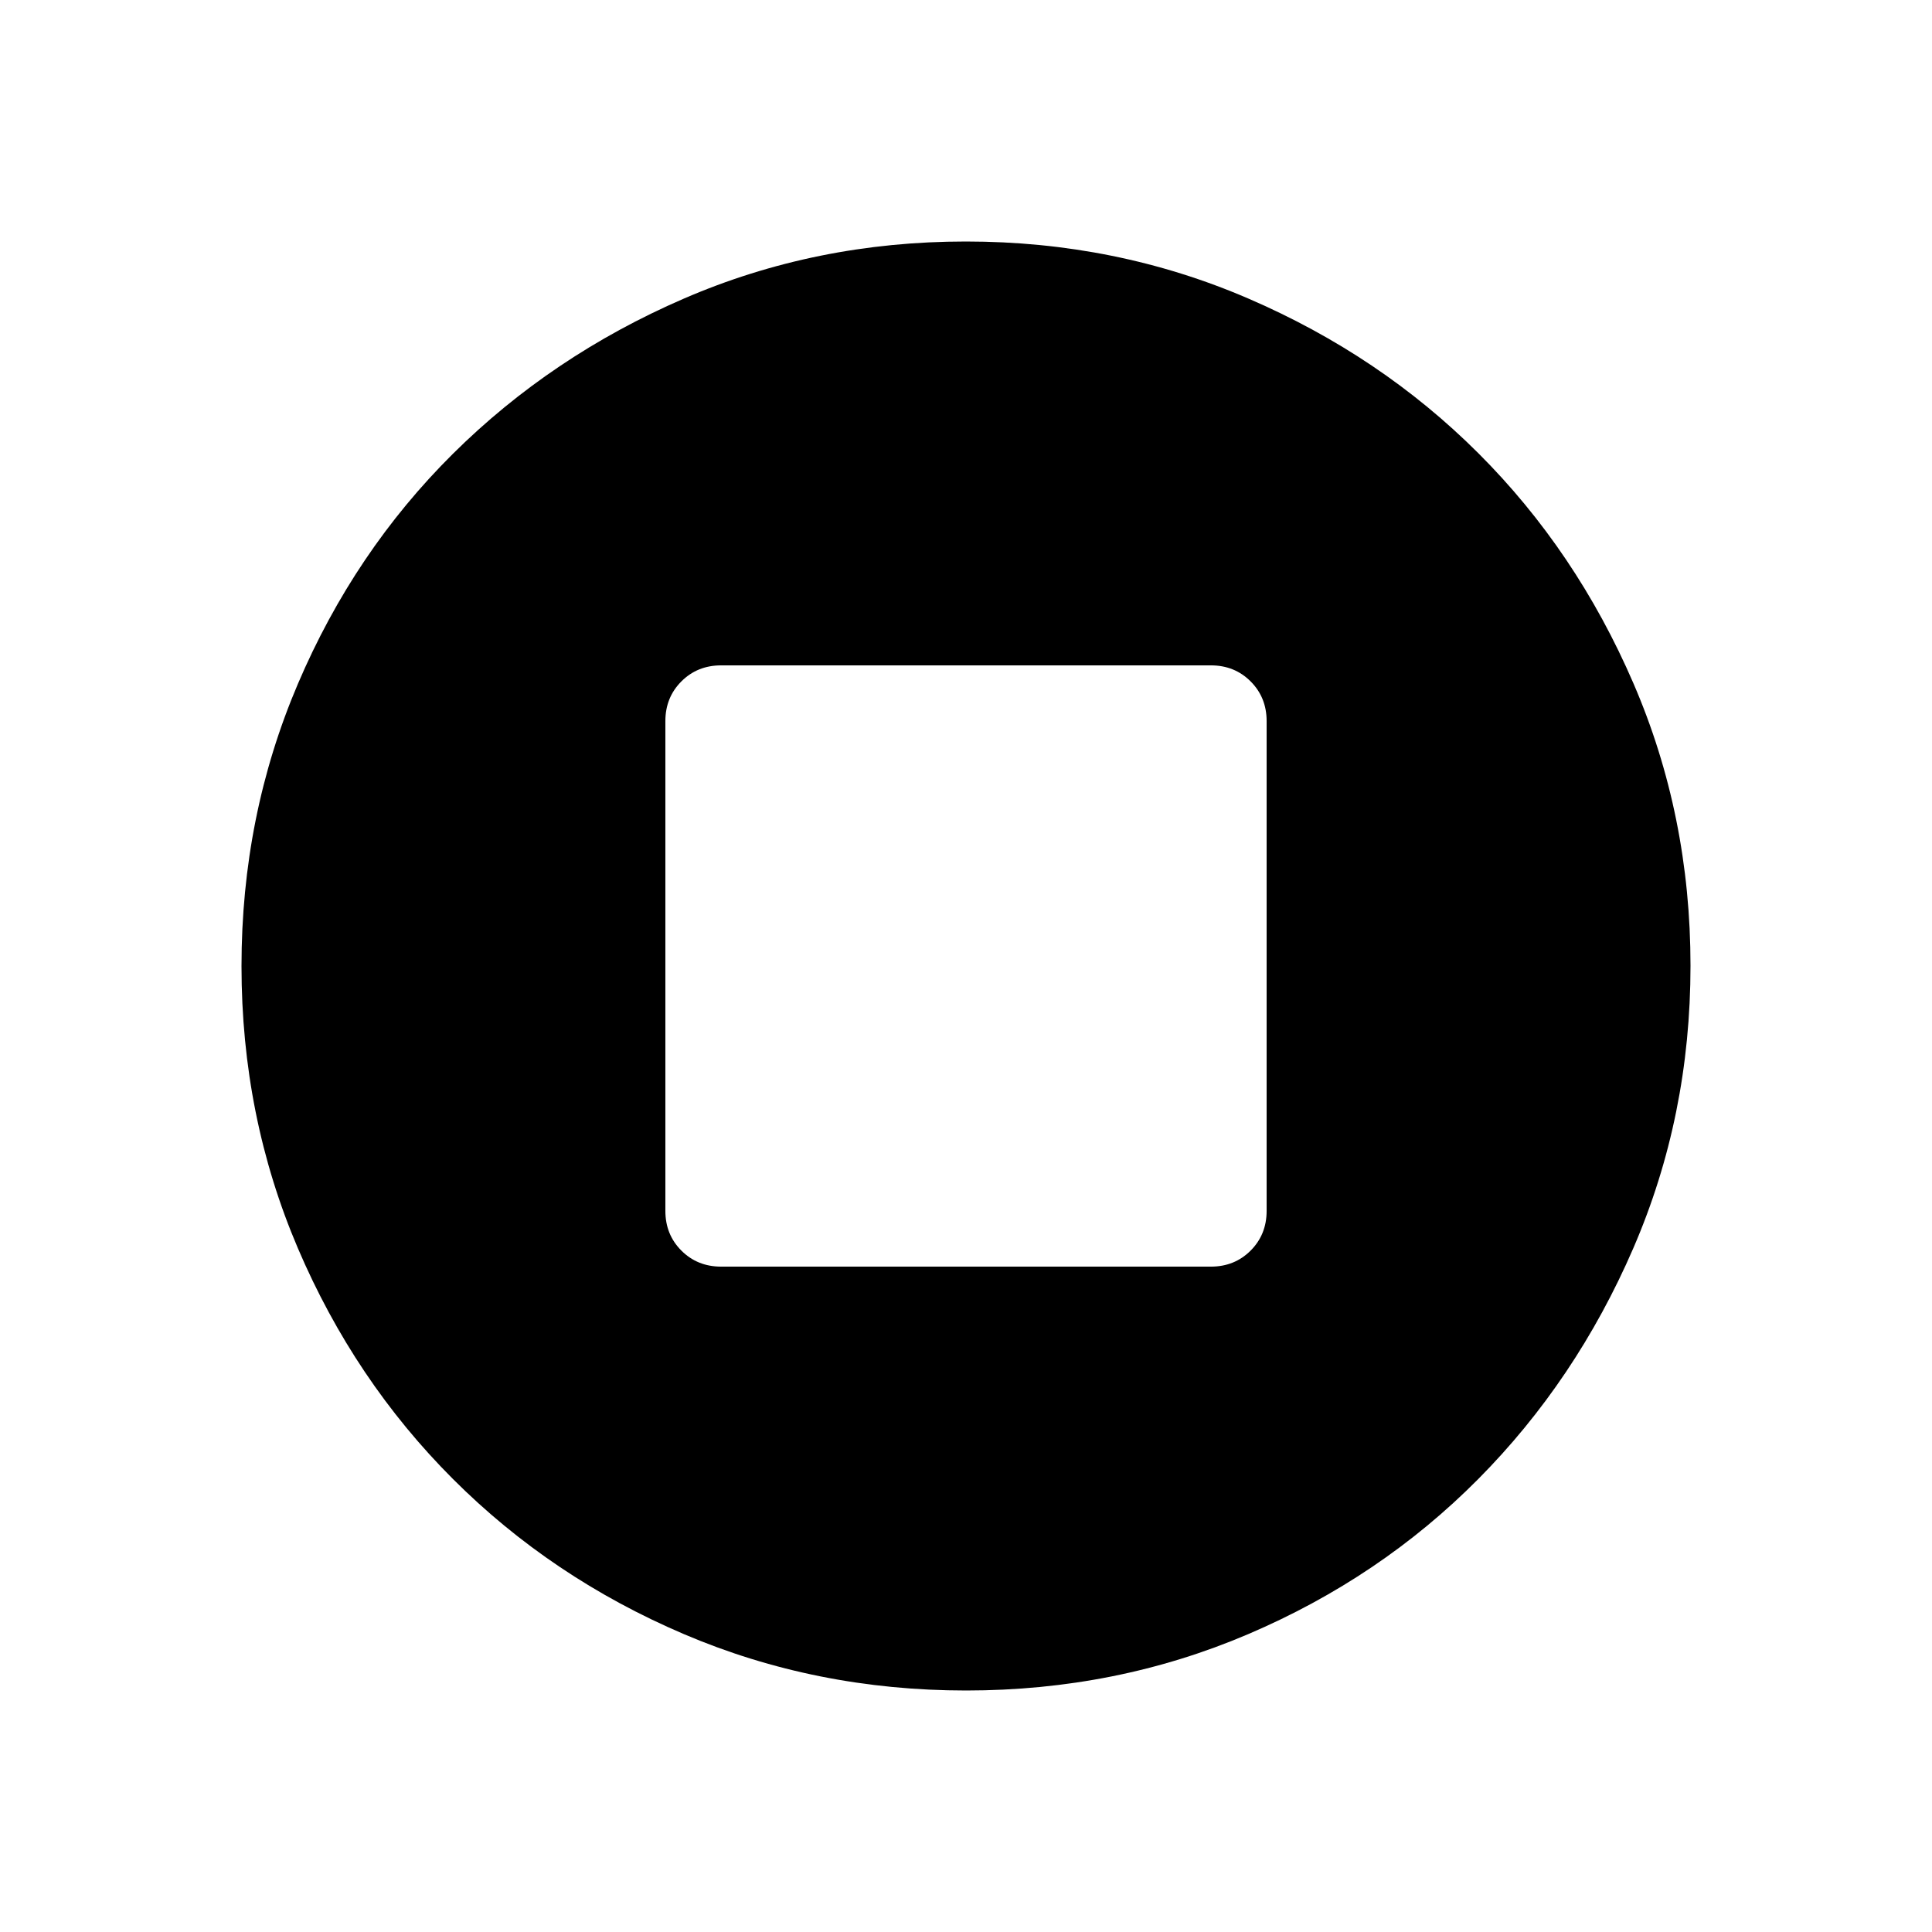
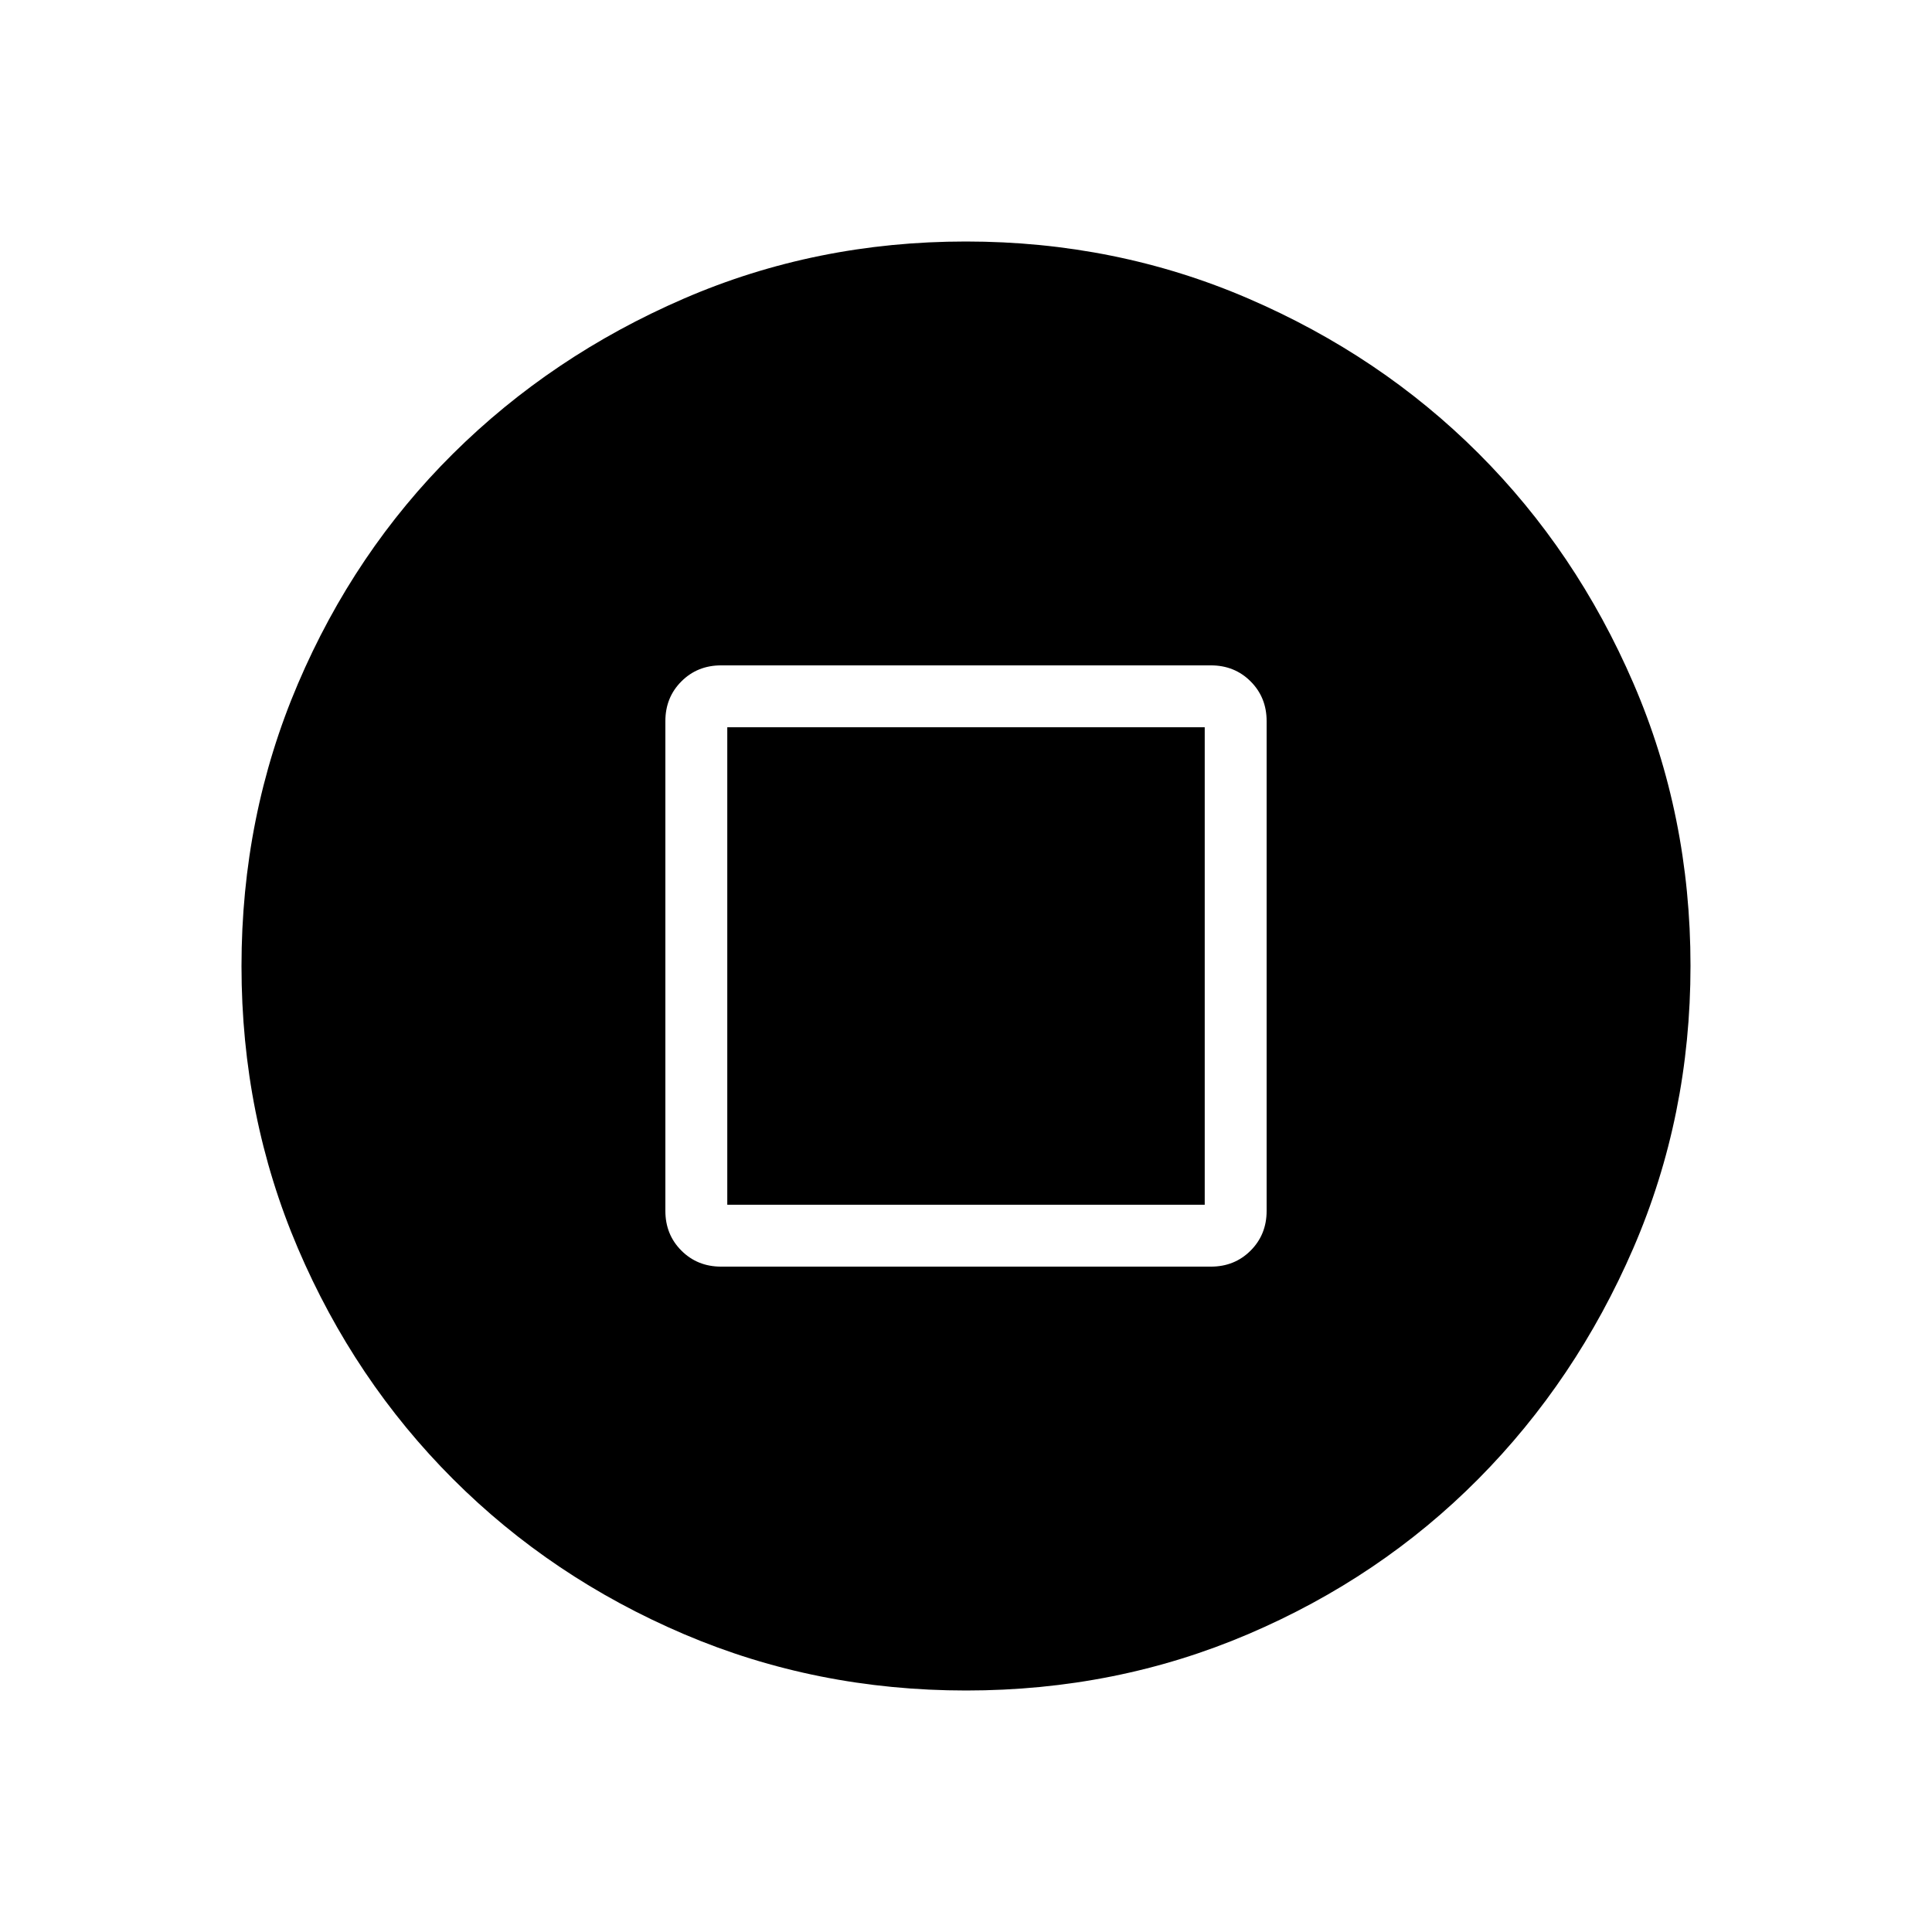
<svg xmlns="http://www.w3.org/2000/svg" viewBox="0 -960 960 960">
-   <path d="M358.31-330.62h243.38q11.77 0 19.73-7.96 7.96-7.96 7.96-19.73v-243.38q0-11.77-7.96-19.73-7.96-7.96-19.73-7.96H358.31q-11.77 0-19.73 7.96-7.96 7.96-7.96 19.73v243.38q0 11.77 7.96 19.73 7.96 7.96 19.73 7.96Zm-18.54 182.58q-65.69-28.04-114.69-77.04-49-49-77.04-114.62Q120-405.32 120-479.93q0-74.61 28.04-140.3 28.04-65.69 77.04-114.31 49-48.61 114.62-77.04Q405.32-840 479.93-840q74.61 0 140.35 28.34 65.73 28.34 114.36 76.92 48.63 48.58 76.99 114.26Q840-554.81 840-480.13q0 74.67-28.42 140.36-28.43 65.69-77.04 114.69-48.62 49-114.24 77.04Q554.68-120 480.07-120q-74.61 0-140.3-28.04Z" />
+   <path d="M339.77-148.04q-65.69-28.04-114.69-77.04-49-49-77.04-114.62Q120-405.32 120-479.93q0-74.61 28.04-140.3 28.04-65.69 77.04-114.31 49-48.61 114.62-77.04Q405.32-840 479.93-840q74.61 0 140.35 28.34 65.73 28.34 114.36 76.92 48.63 48.58 76.99 114.26Q840-554.81 840-480.13q0 74.67-28.42 140.36-28.43 65.69-77.04 114.69-48.62 49-114.24 77.04Q554.68-120 480.07-120q-74.61 0-140.3-28.04Zm18.54-182.58h243.38q11.77 0 19.73-7.96 7.96-7.96 7.96-19.73v-243.38q0-11.77-7.96-19.73-7.96-7.96-19.73-7.96H358.31q-11.77 0-19.73 7.96-7.96 7.96-7.96 19.73v243.38q0 11.77 7.96 19.73 7.96 7.96 19.73 7.96Zm3.07-30.76v-237.24h237.24v237.24H361.38Z" />
</svg>
